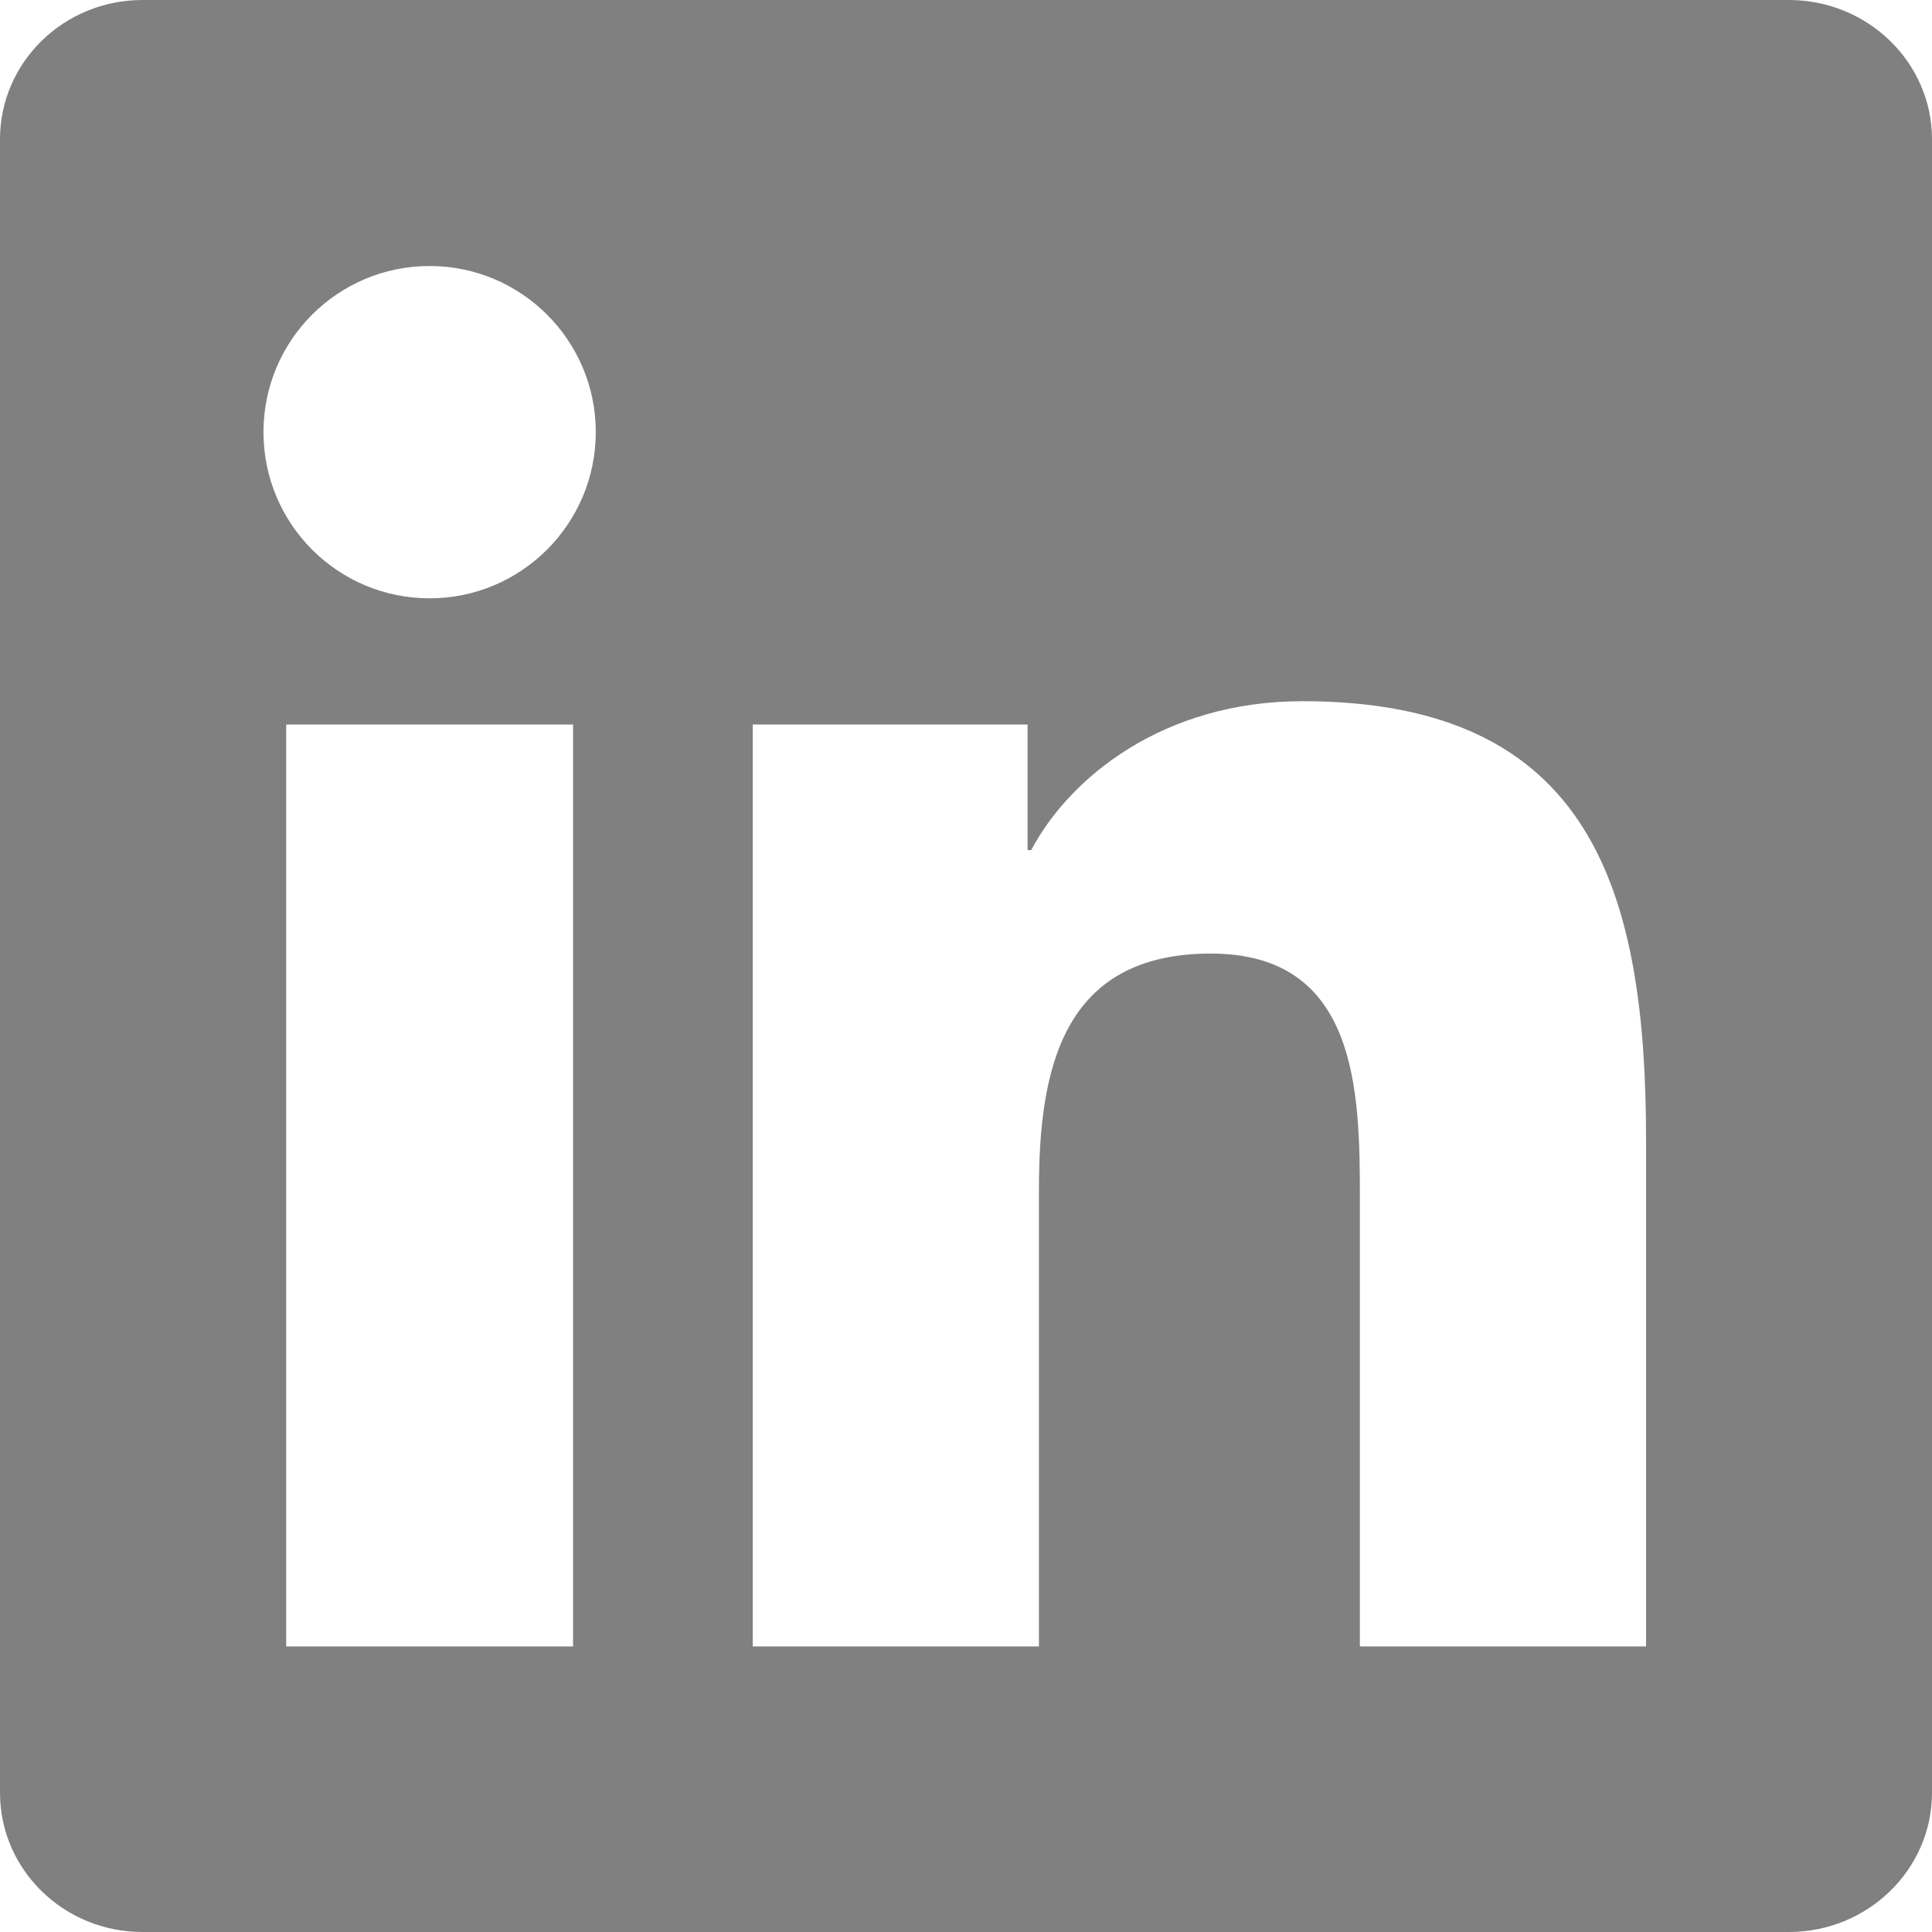
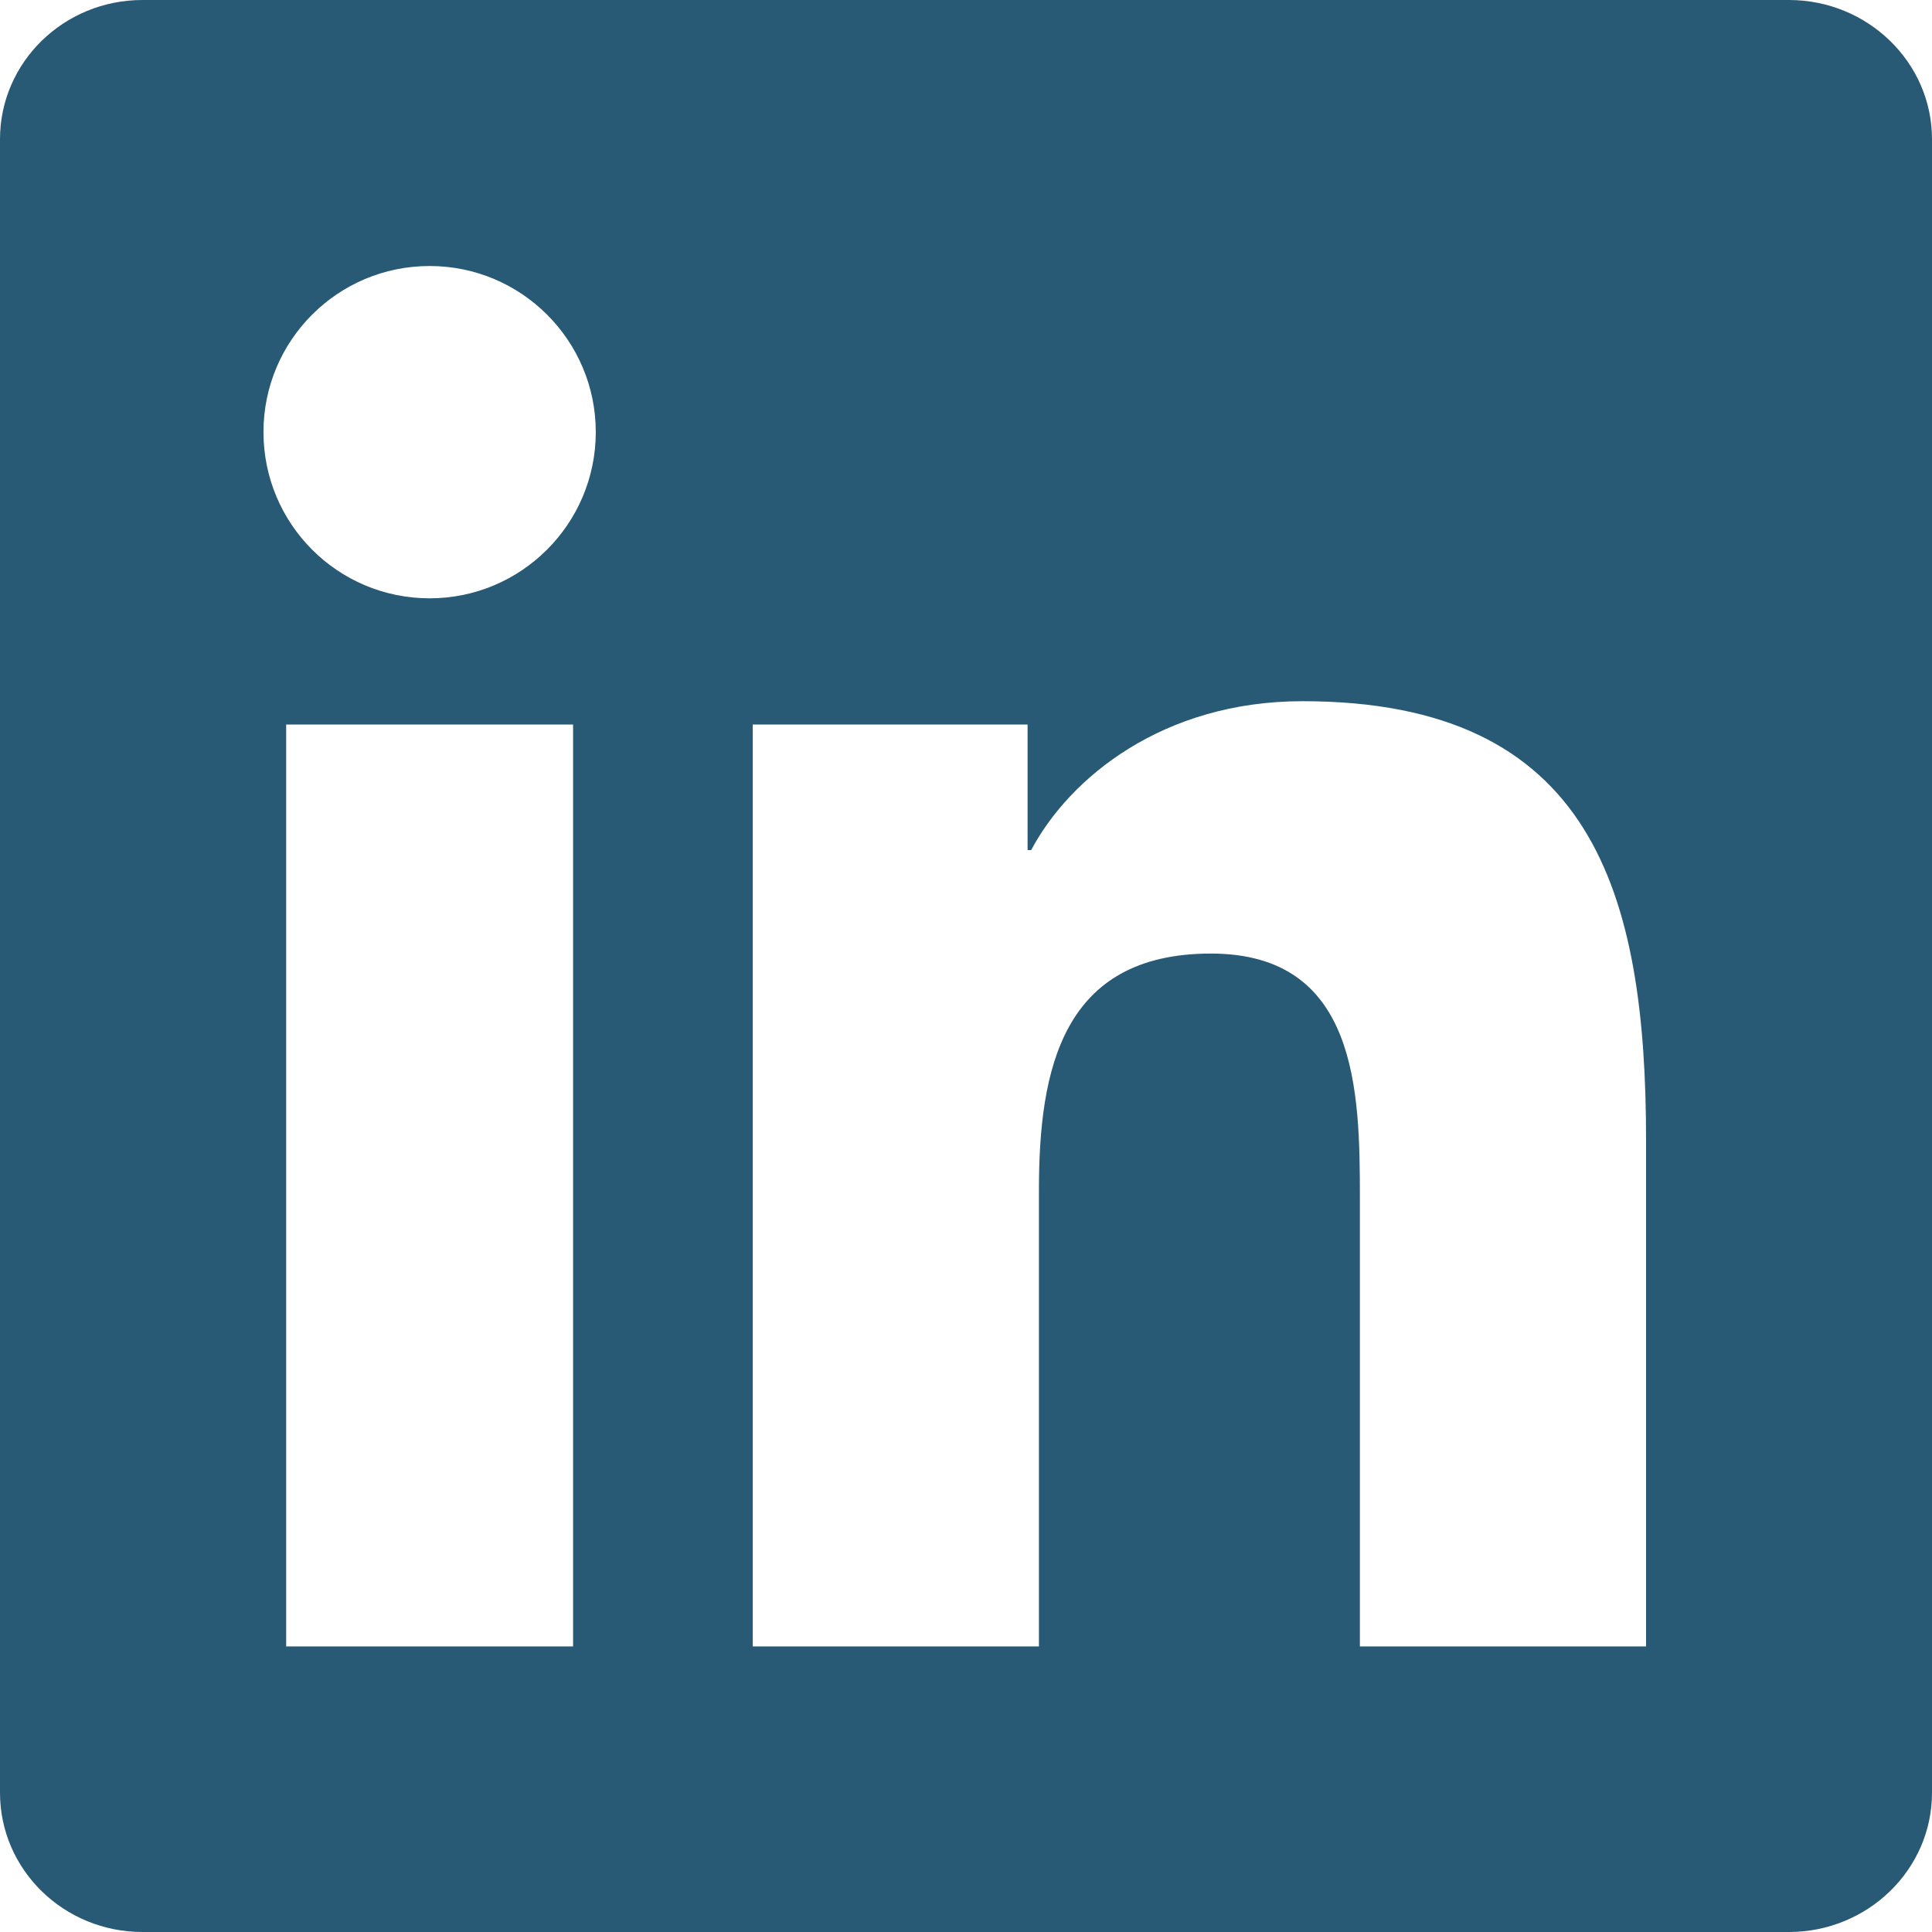
- <svg xmlns="http://www.w3.org/2000/svg" viewBox="0 0 16 16" fill-rule="evenodd" fill="#808080" clip-rule="evenodd" stroke-linejoin="round" stroke-miterlimit="1.414">
+ <svg xmlns="http://www.w3.org/2000/svg" viewBox="0 0 16 16" fill-rule="evenodd" fill="#285a76" clip-rule="evenodd" stroke-linejoin="round" stroke-miterlimit="1.414">
  <path d="M13.632 13.635h-2.37V9.922c0-.886-.018-2.025-1.234-2.025-1.235 0-1.424.964-1.424 1.96v3.778h-2.37V6H8.51v1.04h.03c.318-.6 1.092-1.233 2.247-1.233 2.4 0 2.845 1.58 2.845 3.637v4.188zM3.558 4.955c-.762 0-1.376-.617-1.376-1.377 0-.758.614-1.375 1.376-1.375.76 0 1.376.617 1.376 1.375 0 .76-.617 1.377-1.376 1.377zm1.188 8.68H2.37V6h2.376v7.635zM14.816 0H1.18C.528 0 0 .516 0 1.153v13.694C0 15.484.528 16 1.18 16h13.635c.652 0 1.185-.516 1.185-1.153V1.153C16 .516 15.467 0 14.815 0z" fill-rule="nonzero" />
</svg>
